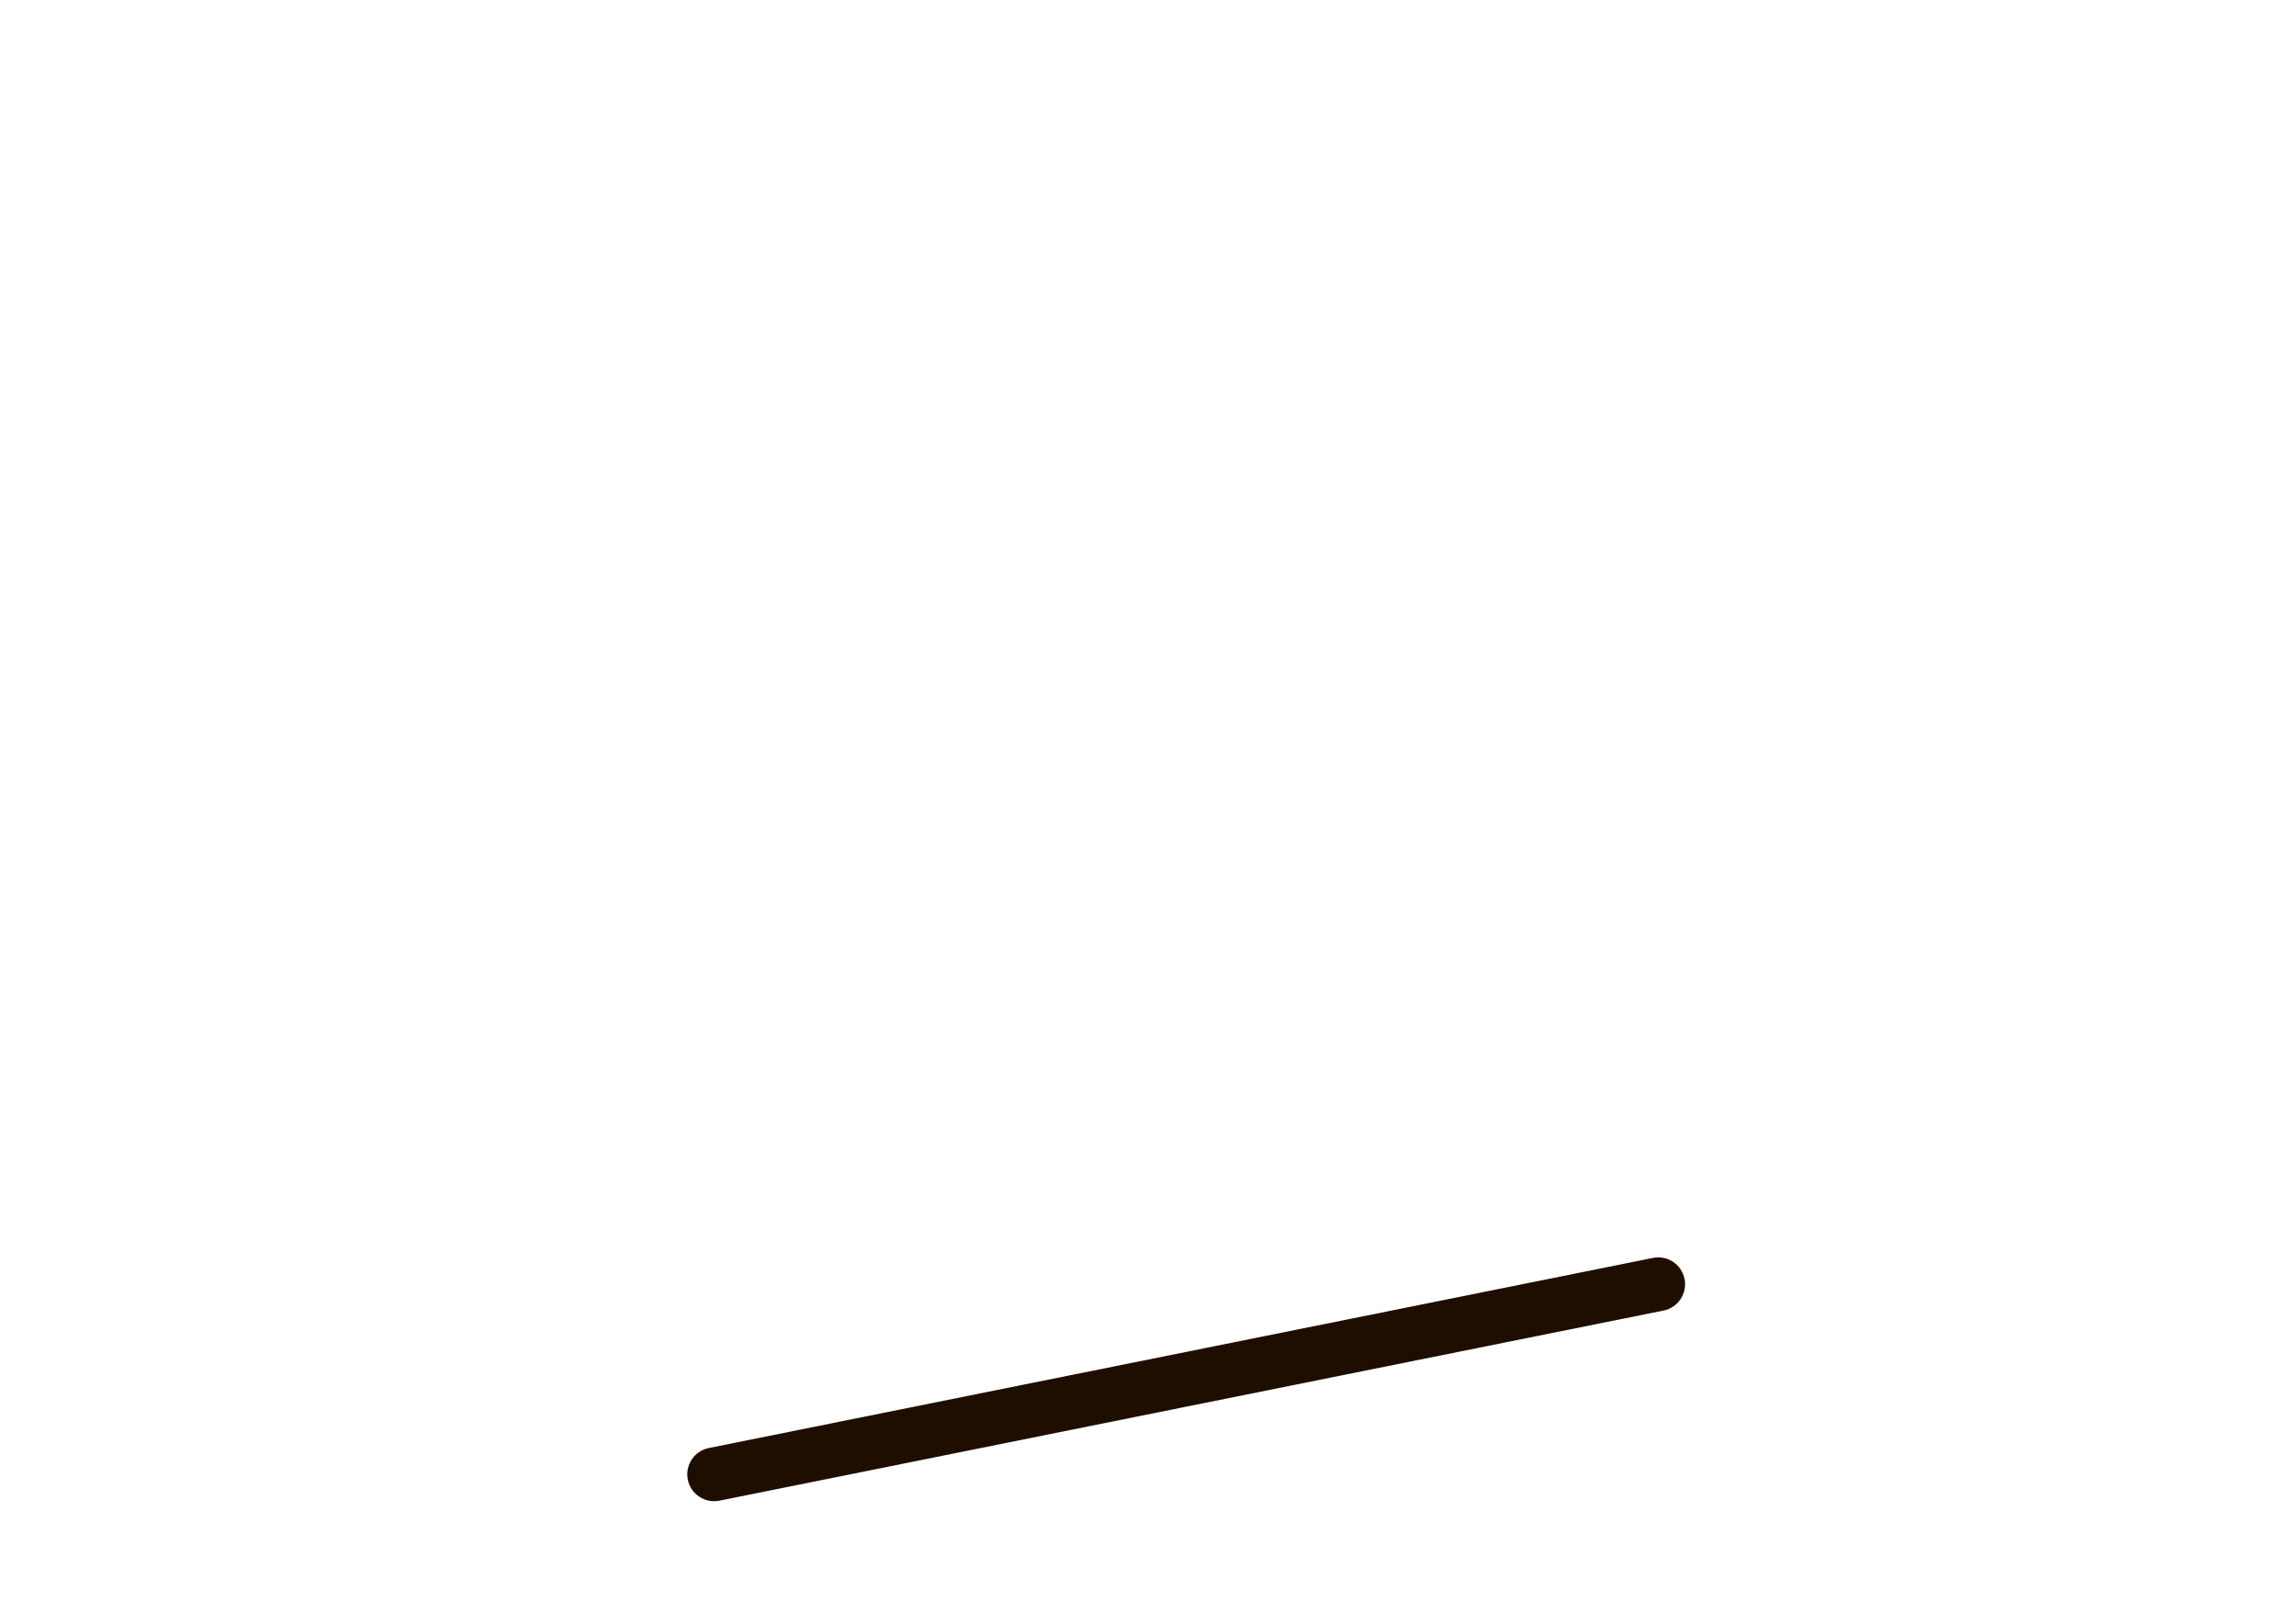
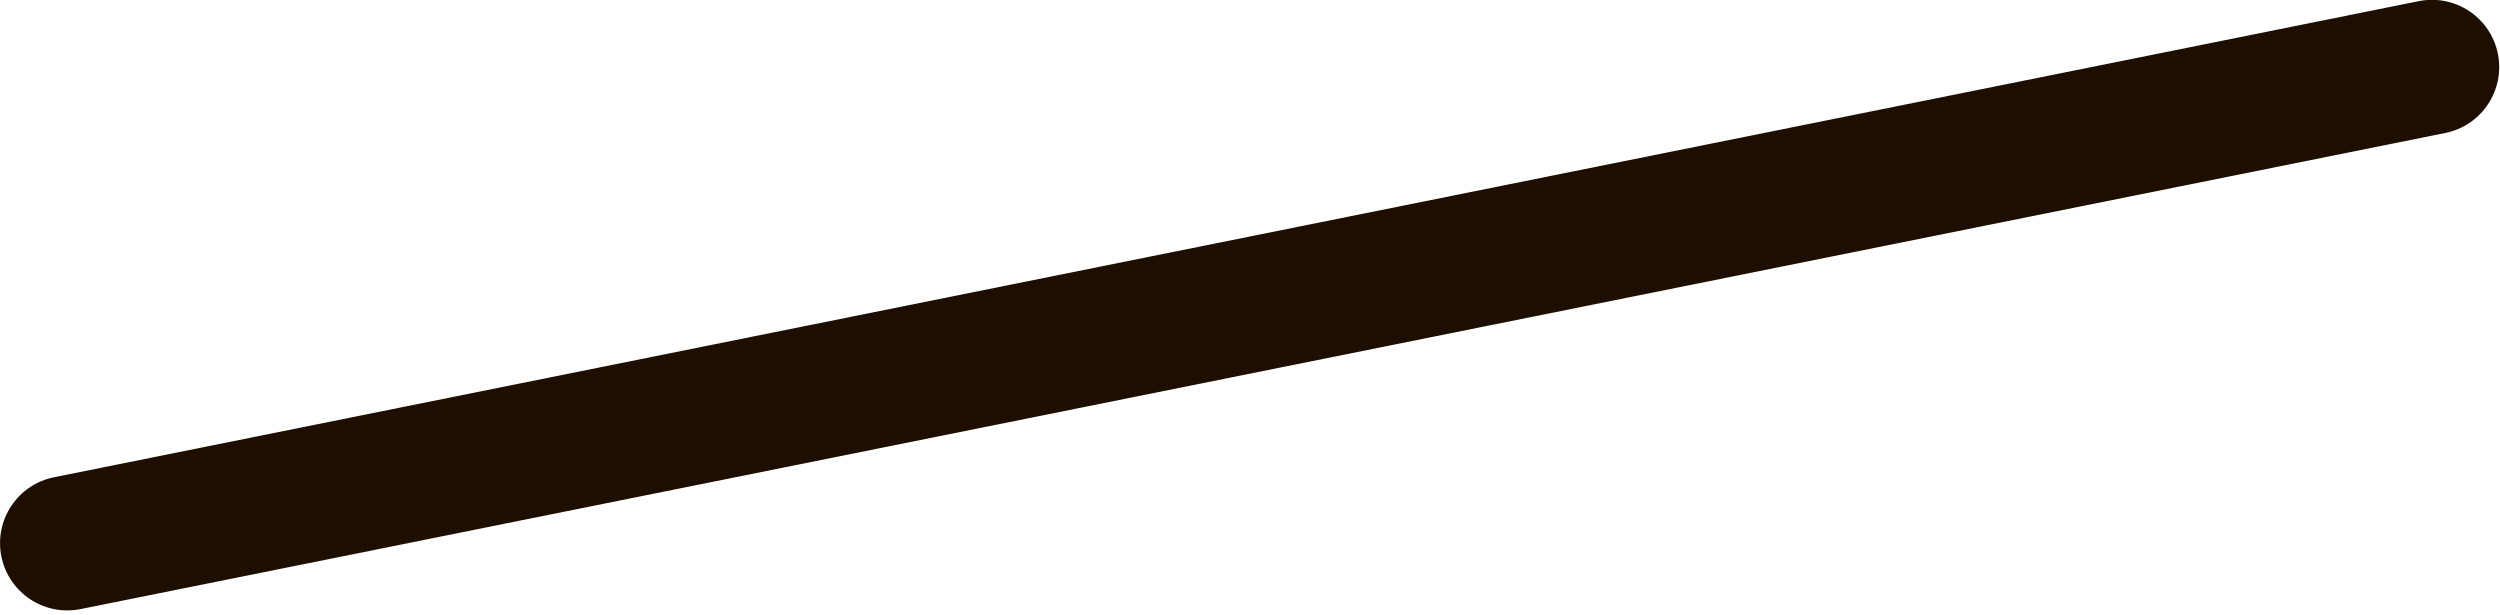
- <svg xmlns="http://www.w3.org/2000/svg" style="isolation:isolate" viewBox="0 0 841.89 595.28" width="841.89pt" height="595.28pt">
-   <defs>
-     <clipPath id="_clipPath_Qa2diOJLW0kaxhG1KobX1puGqmD19ALM">
-       <rect width="841.89" height="595.28" />
-     </clipPath>
-   </defs>
-   <g clip-path="url(#_clipPath_Qa2diOJLW0kaxhG1KobX1puGqmD19ALM)">
-     <path d=" M 609.98 480.47 L 263.79 550.17 C 258.46 551.24 253.27 547.79 252.2 542.46 L 252.2 542.46 C 251.13 537.13 254.58 531.94 259.91 530.87 L 606.1 461.17 C 611.43 460.1 616.62 463.55 617.69 468.88 L 617.69 468.88 C 618.76 474.21 615.31 479.4 609.98 480.47 Z " fill="rgb(30,14,0)" />
-   </g>
+ <svg xmlns="http://www.w3.org/2000/svg" viewBox="0 0 366 90" width="366" height="90">
+   <style>
+ 		tspan { white-space:pre }
+ 		.shp0 { fill: #1e0e00 } 
+ 	</style>
+   <path id="Layer" class="shp0" d="M357.98 19.47L11.79 89.17C6.46 90.24 1.27 86.79 0.2 81.46L0.2 81.46C-0.87 76.13 2.58 70.94 7.91 69.87L354.1 0.17C359.43 -0.9 364.62 2.55 365.69 7.88L365.69 7.88C366.76 13.21 363.31 18.4 357.98 19.47Z" />
</svg>
